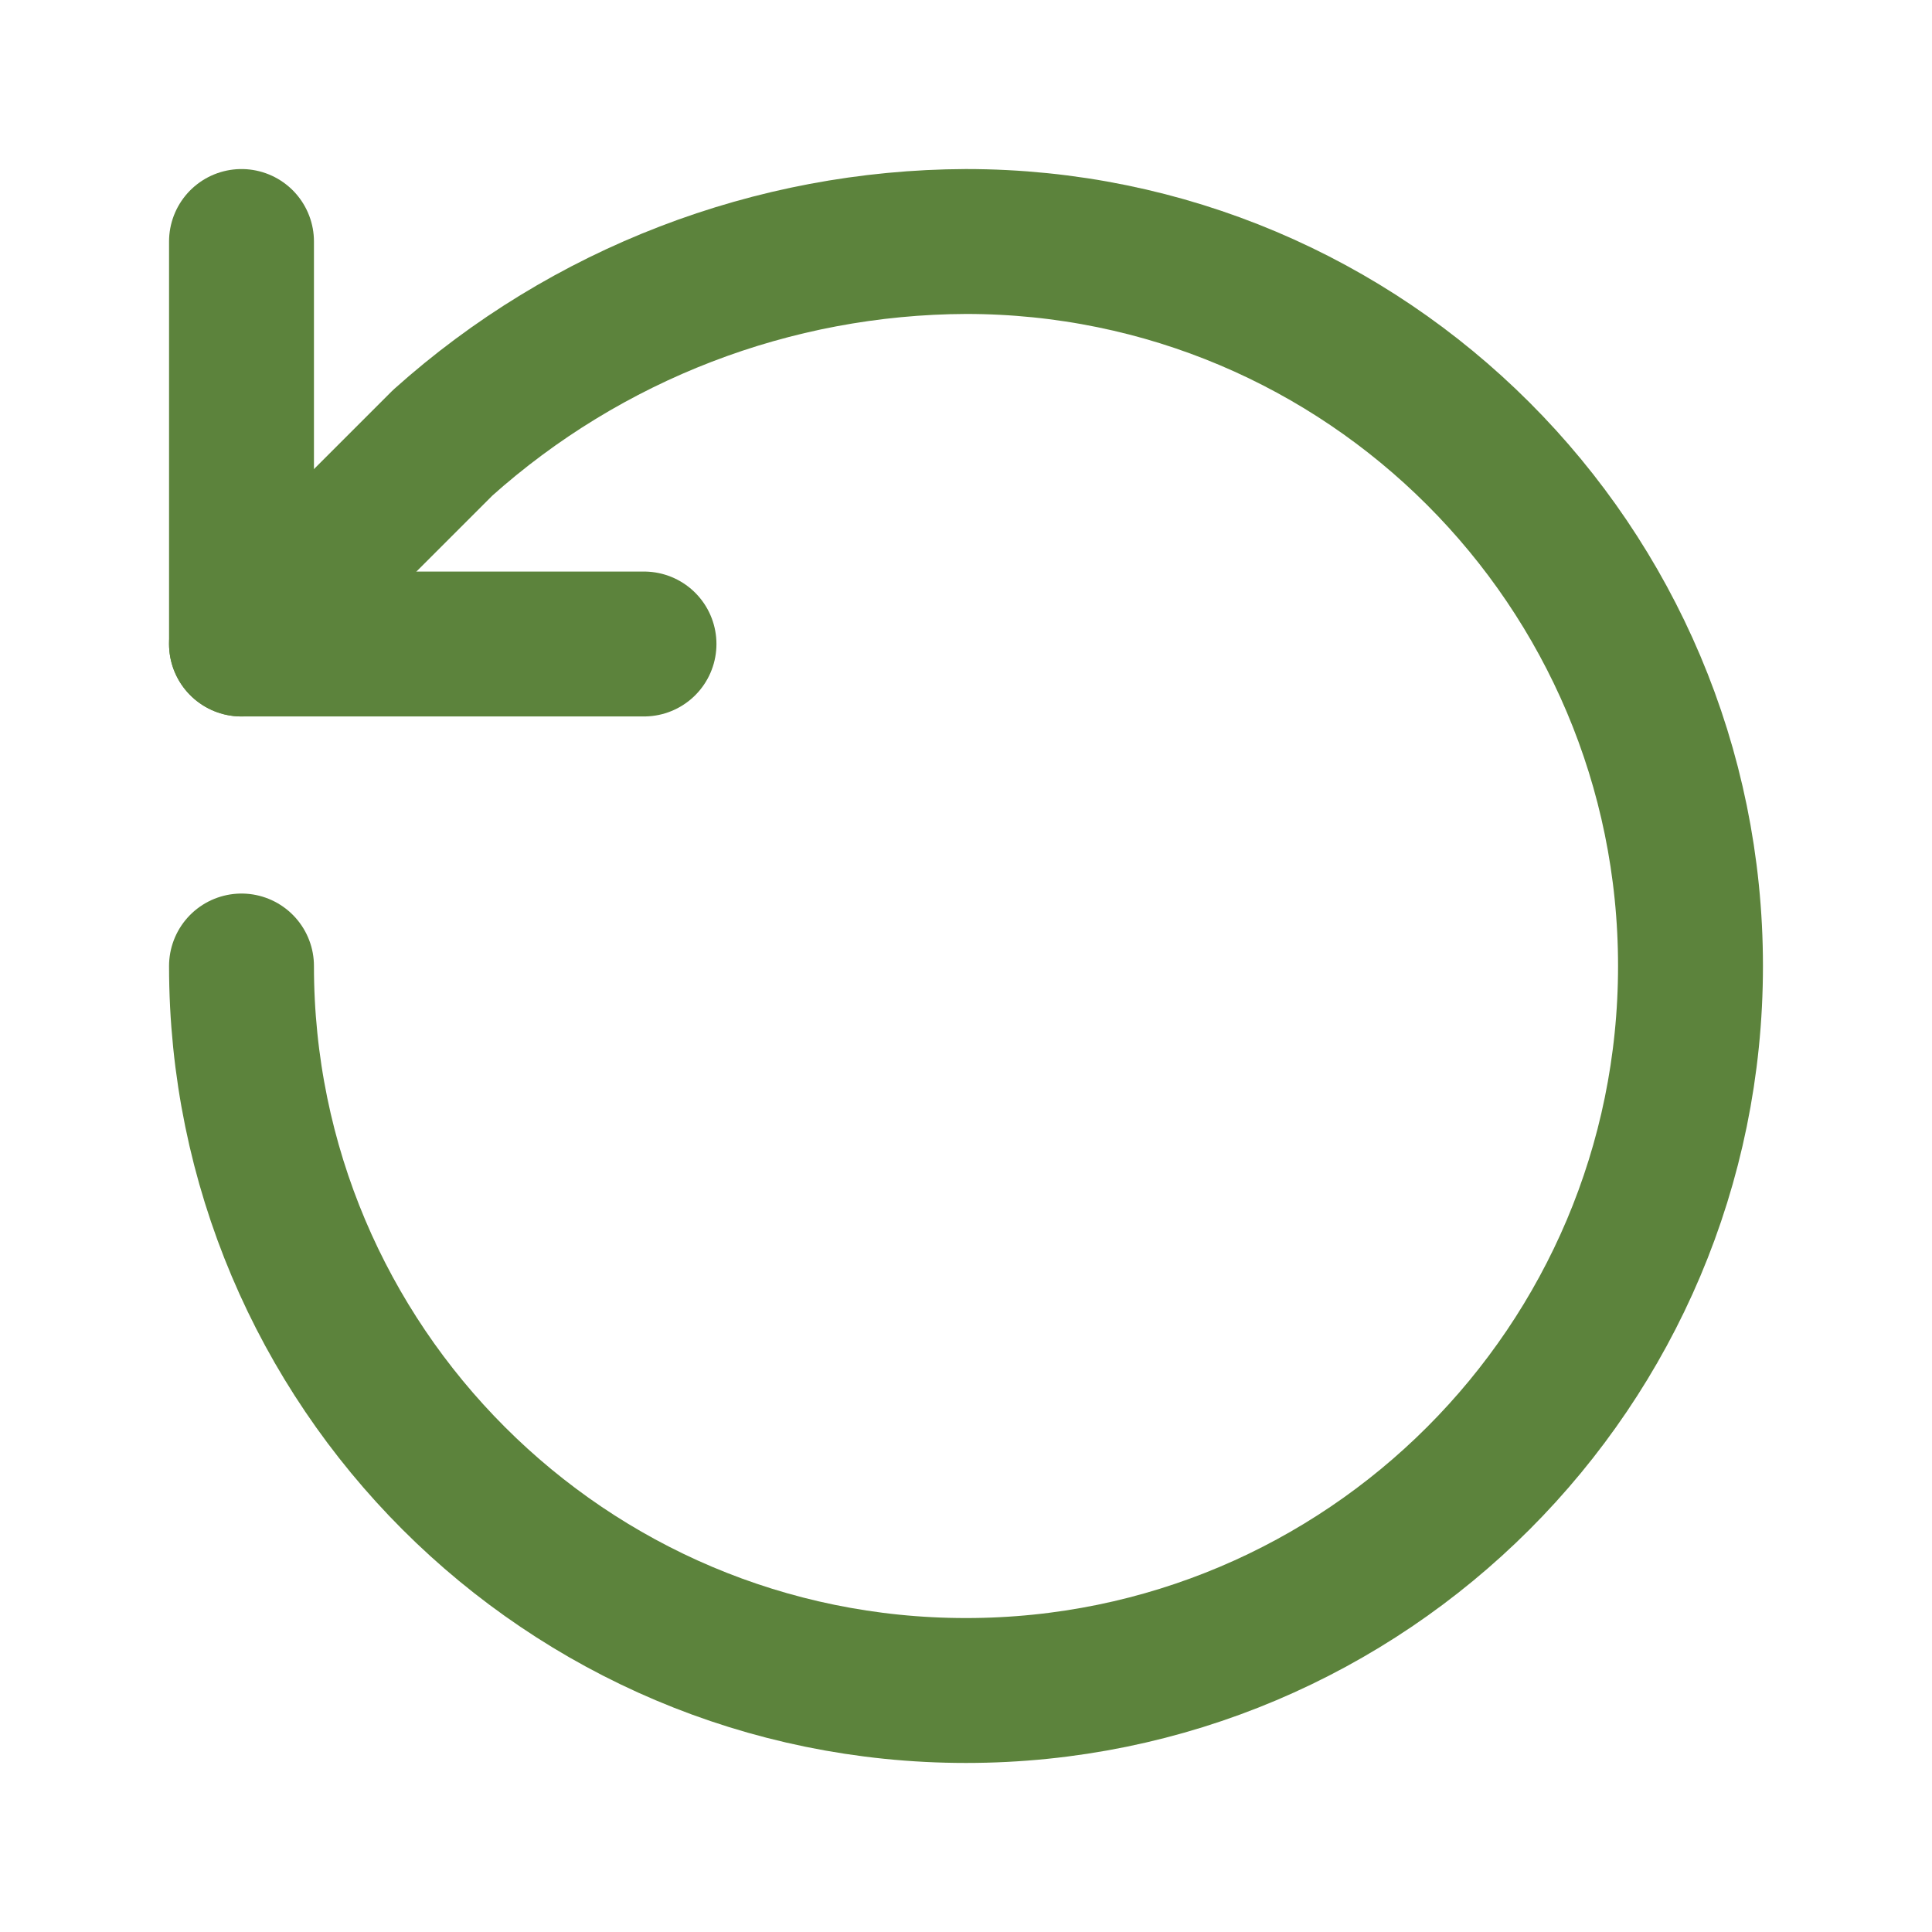
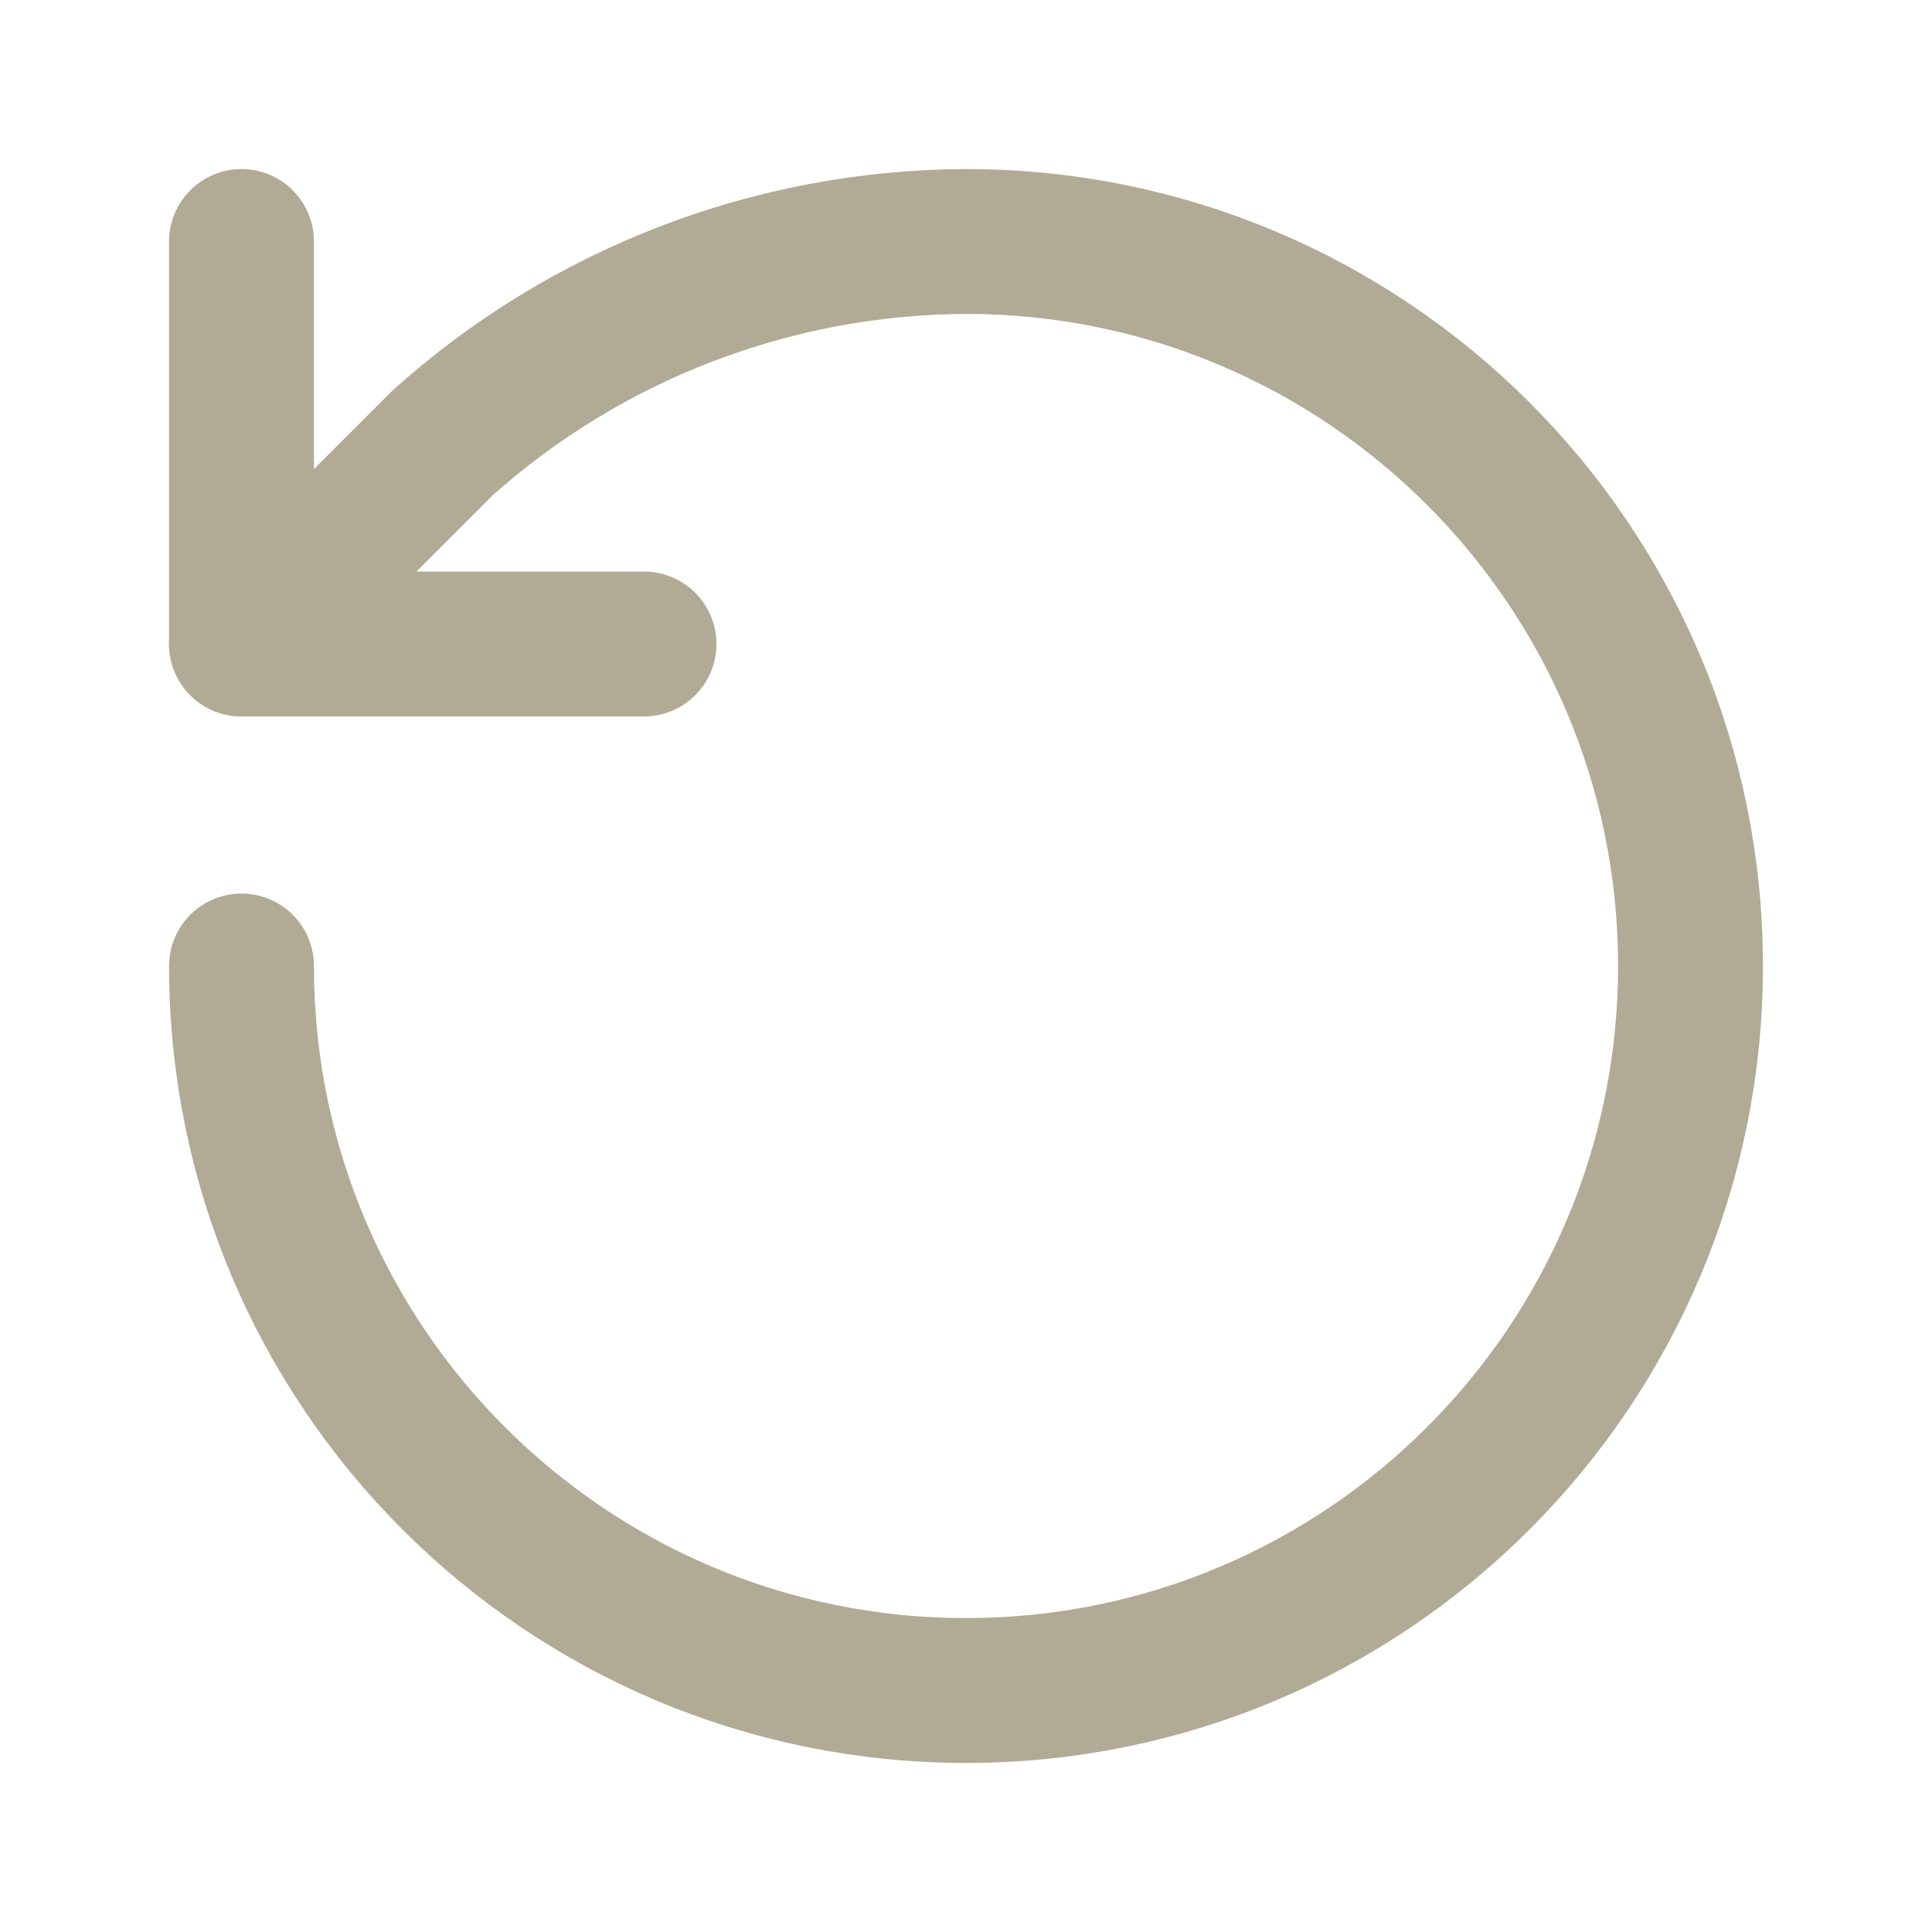
- <svg xmlns="http://www.w3.org/2000/svg" viewBox="0 0 24 24" fill="none" stroke="#5C833C" stroke-width="1.8" stroke-linecap="round" stroke-linejoin="round">
+ <svg xmlns="http://www.w3.org/2000/svg" viewBox="0 0 24 24" fill="none" stroke="#B1AB96" stroke-width="1.8" stroke-linecap="round" stroke-linejoin="round">
  <path d="M3 12a9 9 0 1 0 9-9 9.8 9.8 0 0 0-6.5 2.5L3 8" />
  <polyline points="3 3 3 8 8 8" />
</svg>
